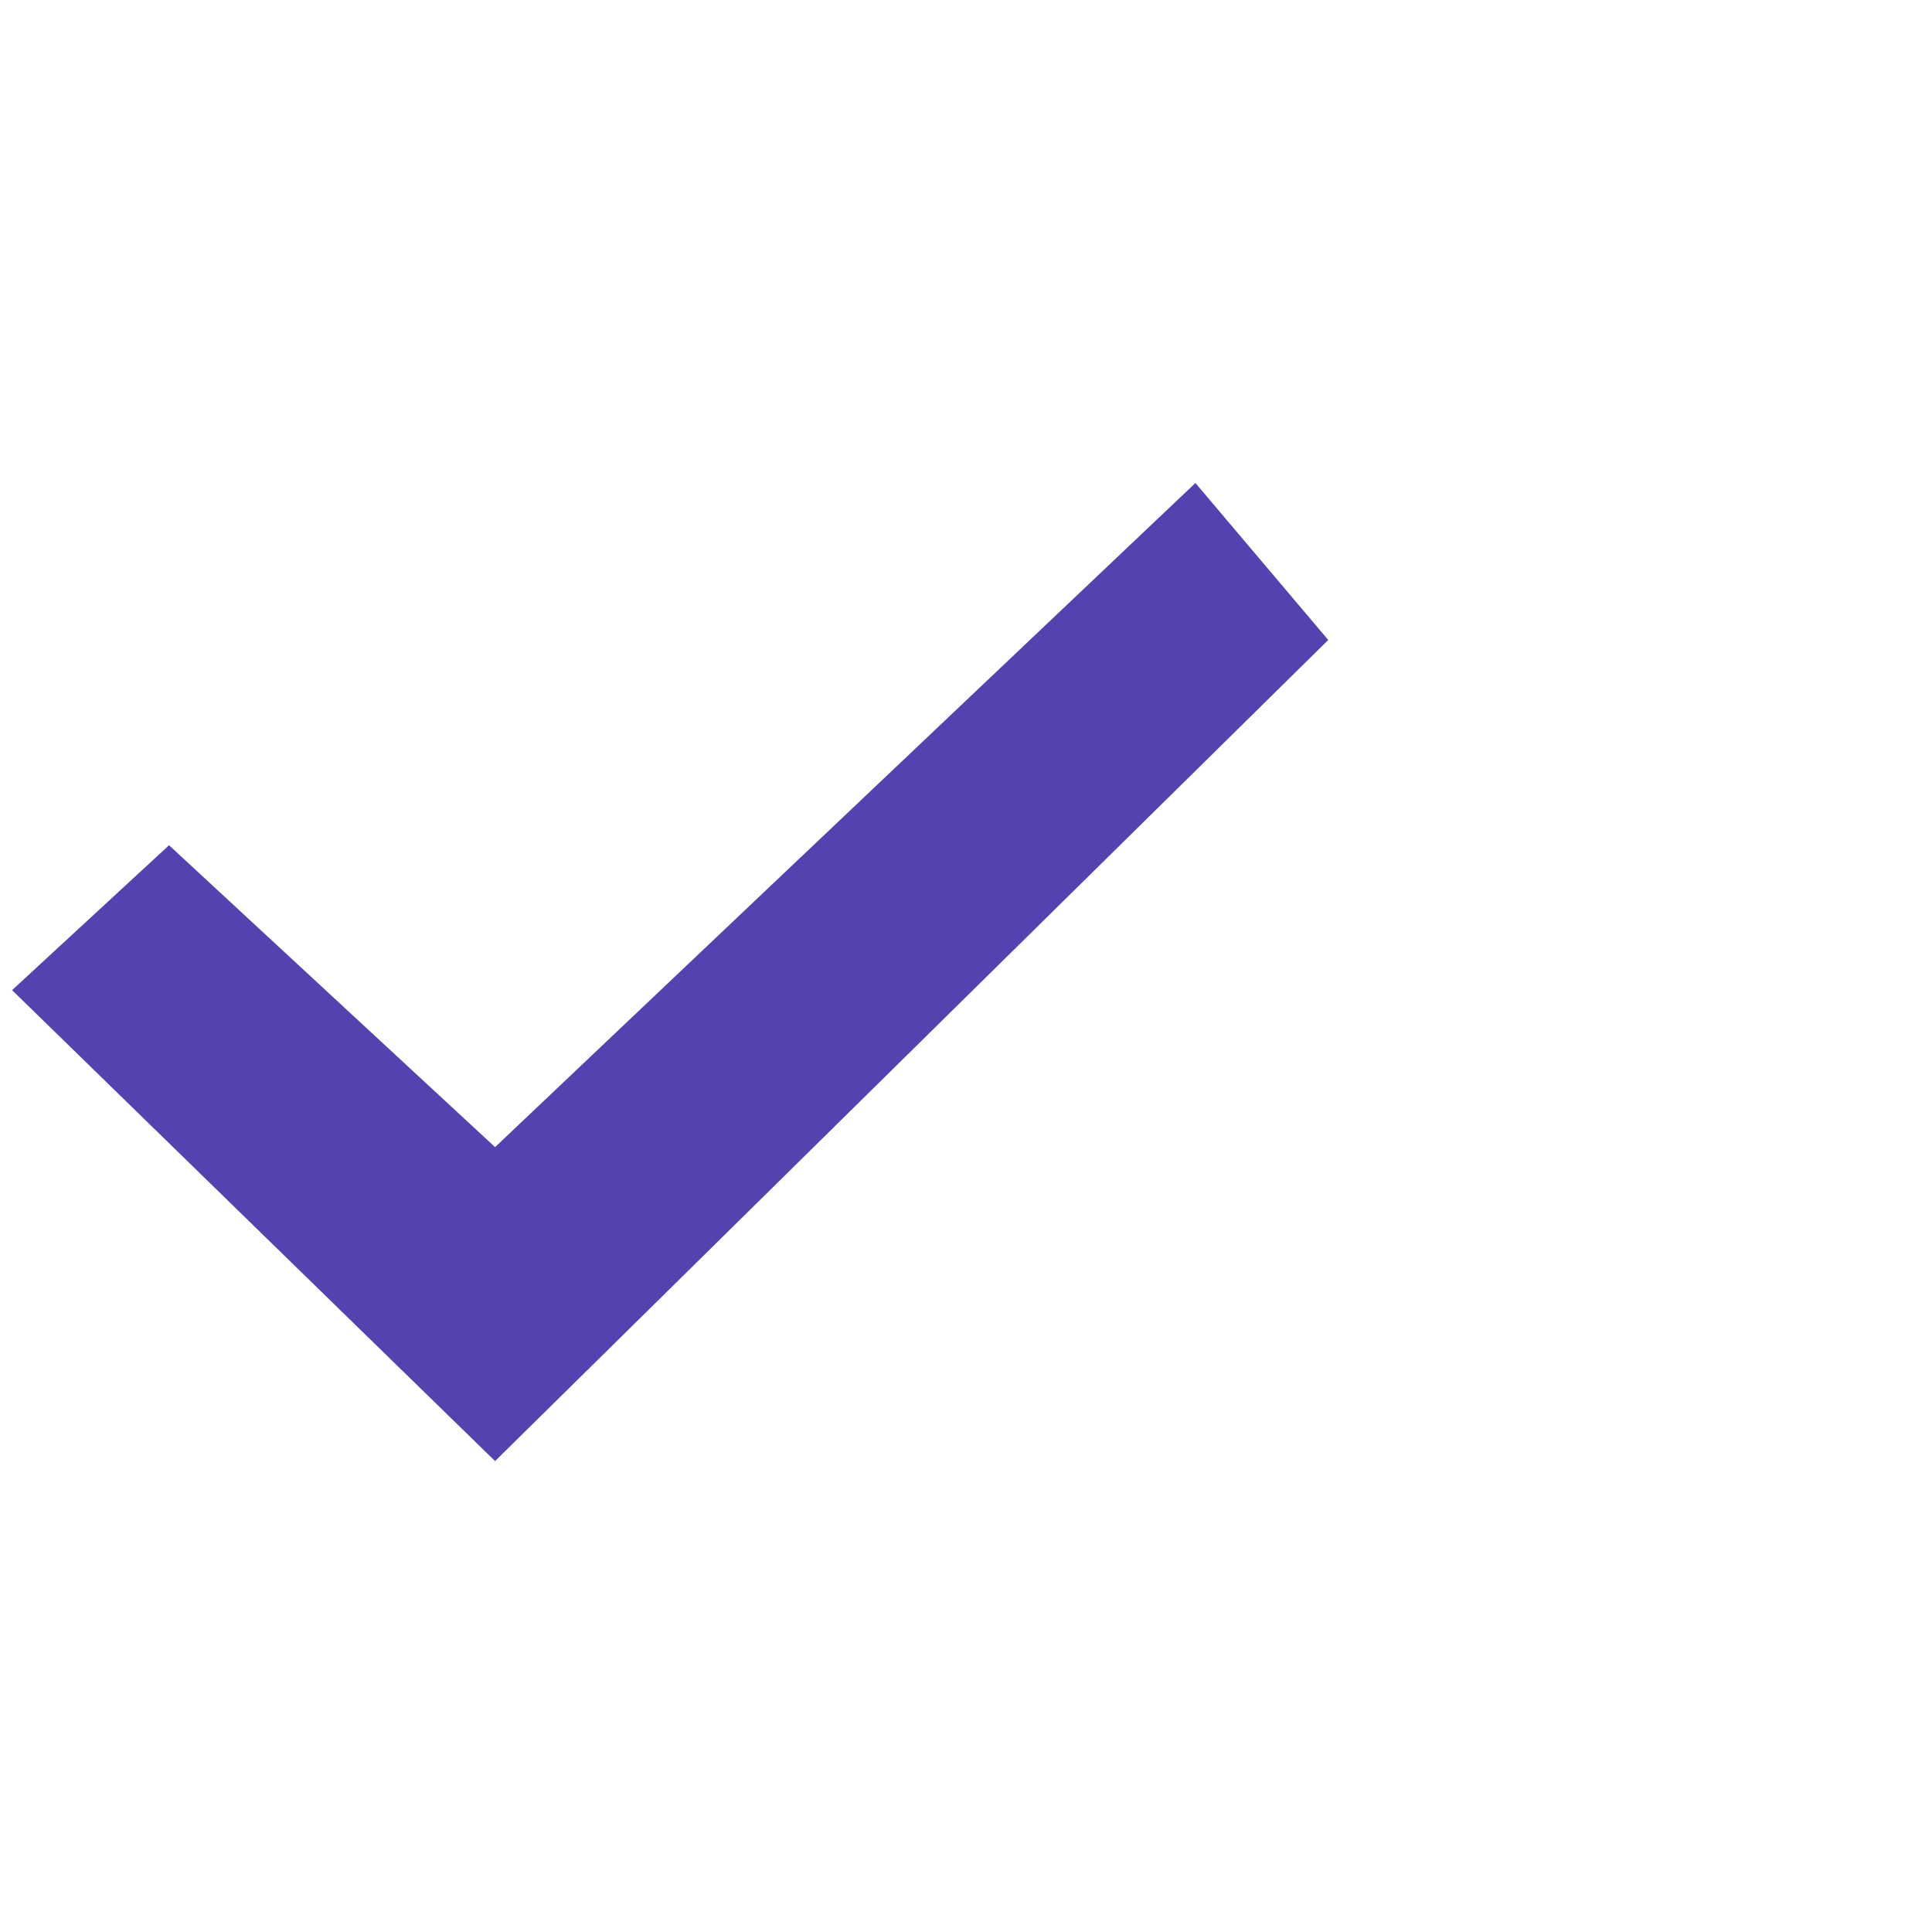
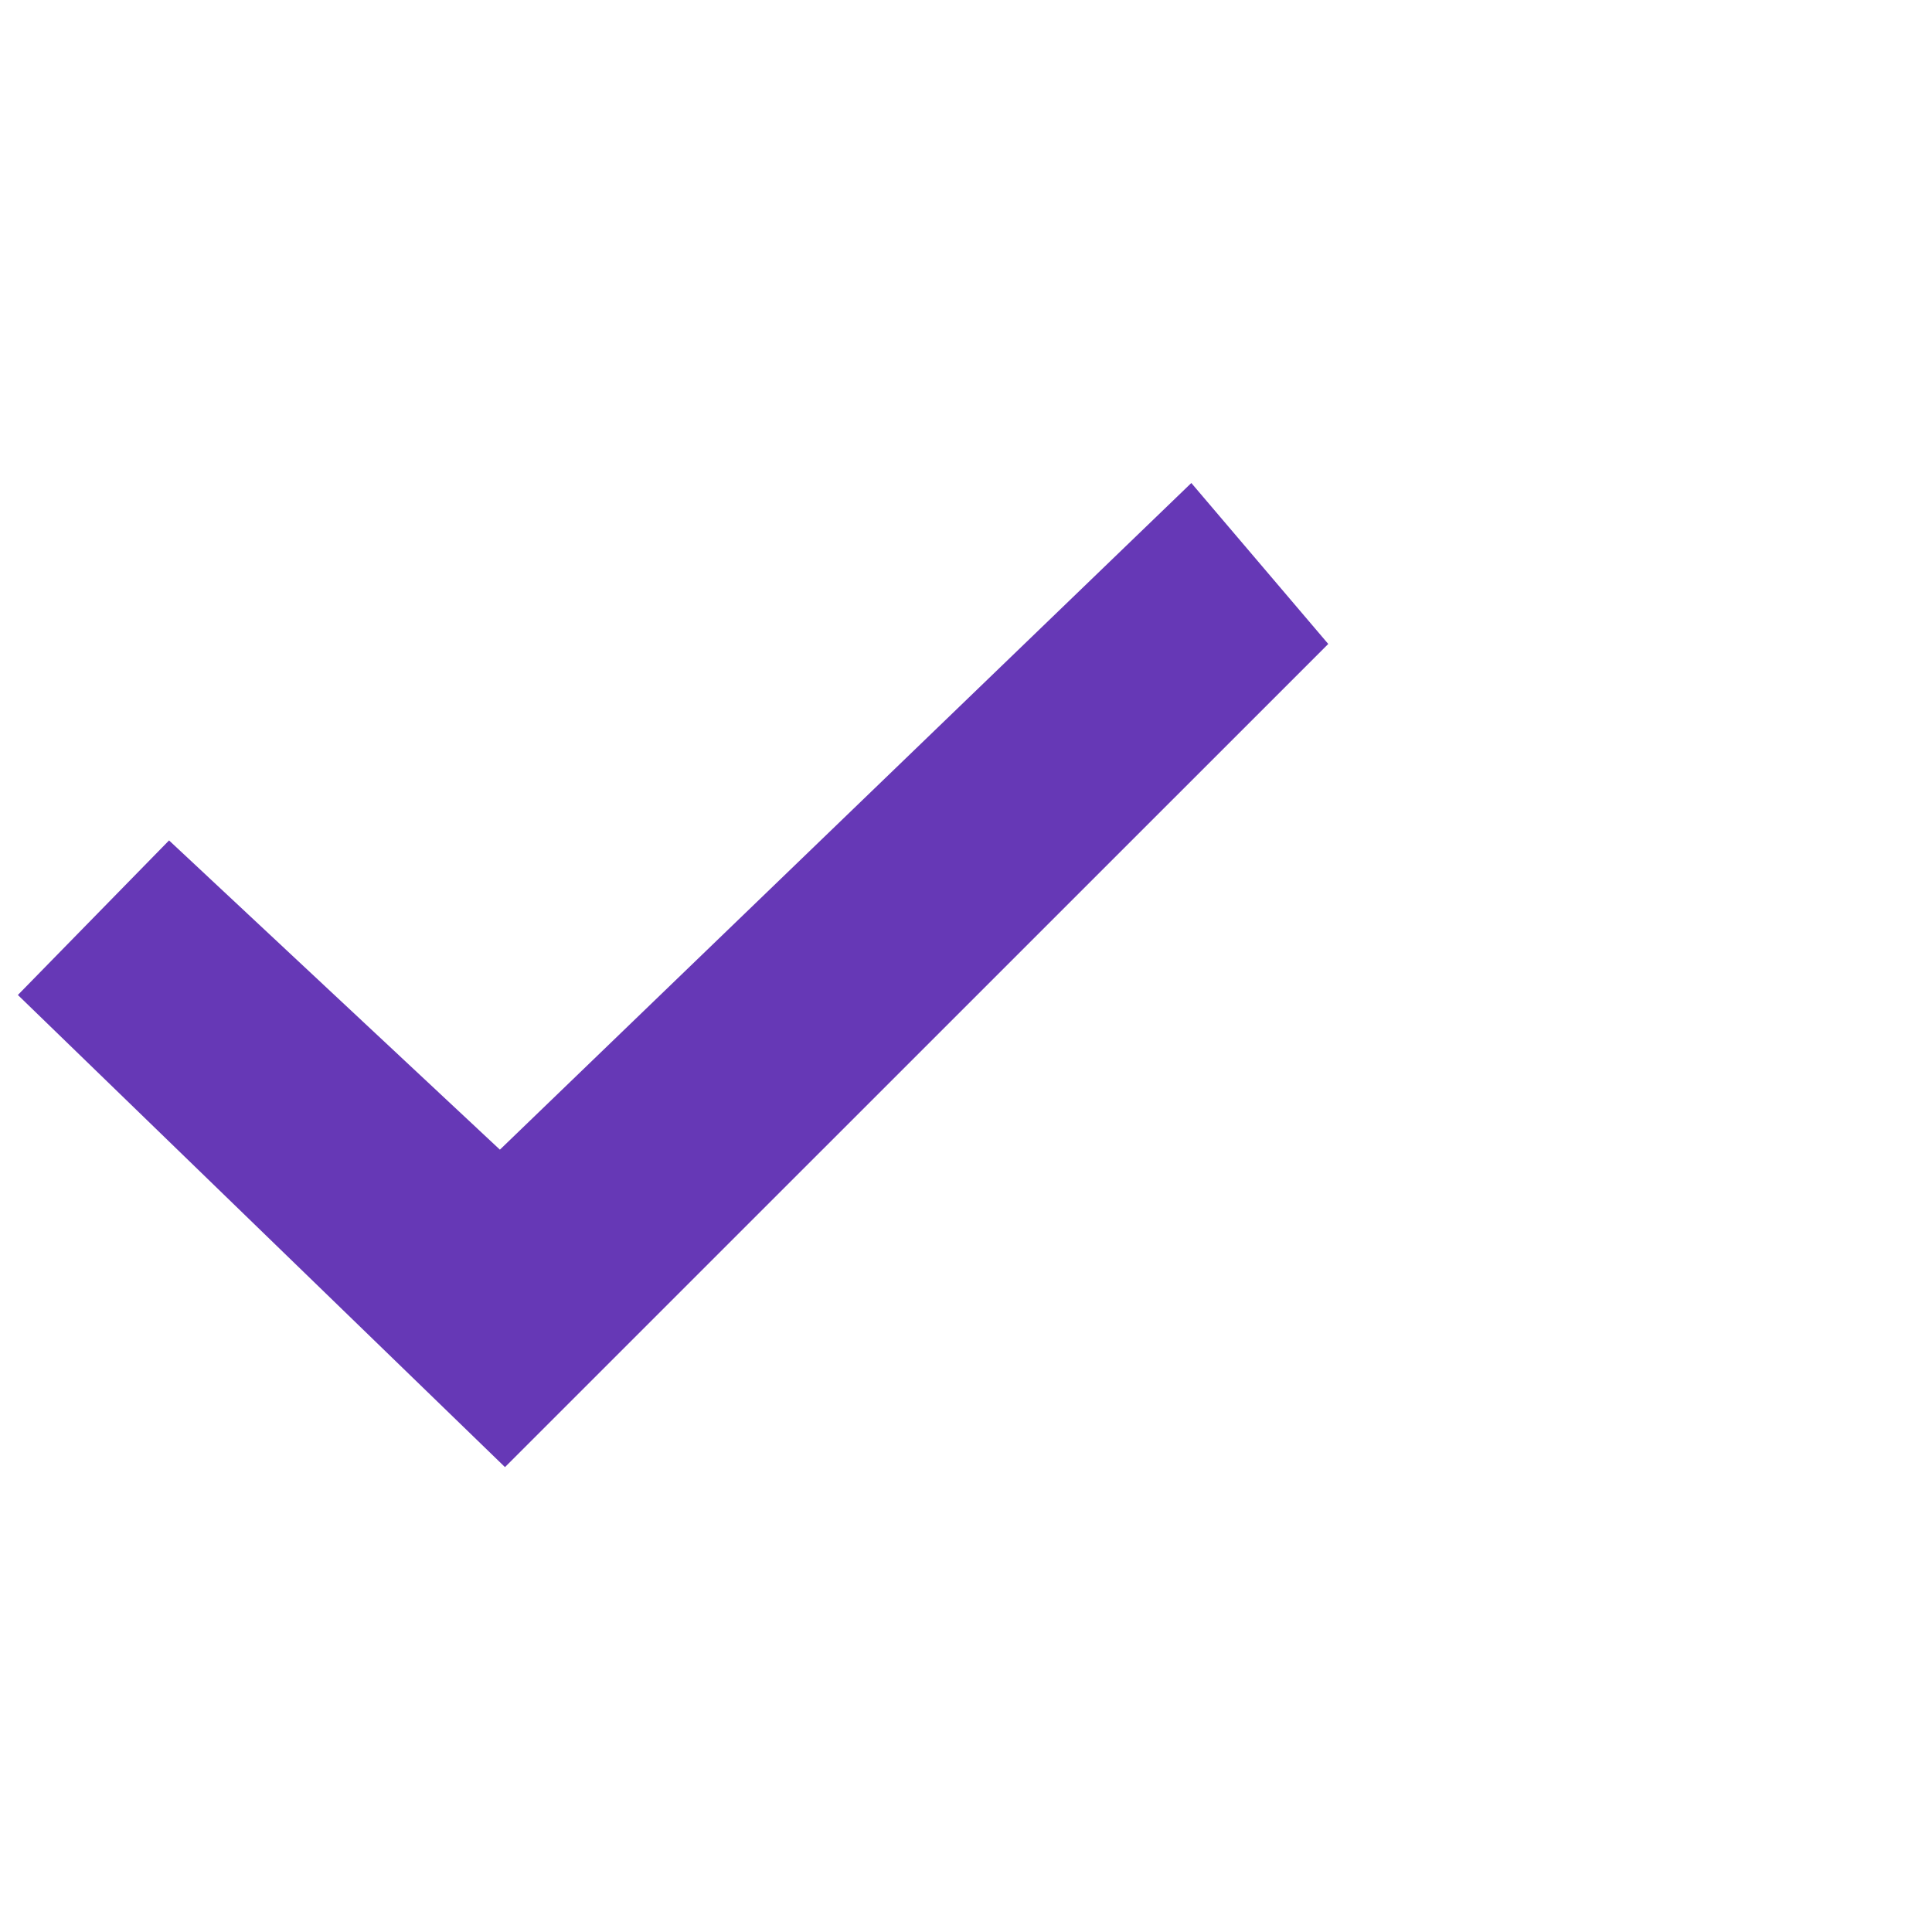
- <svg xmlns="http://www.w3.org/2000/svg" version="1.1" id="ic_check" x="0px" y="0px" viewBox="0 0 16 16" style="enable-background:new 0 0 16 16;" xml:space="preserve">
-   <style type="text/css">
- 	.st0{fill:none;}
- 	.st1{fill-rule:evenodd;clip-rule:evenodd;fill:#5541B0;}
- </style>
-   <path id="rectangle" class="st0" d="M0,0h16v16H0V0z" />
-   <path id="path" class="st1" d="M4.1,9.5L1.4,7L0.1,8.2l4,3.9L11,5.3L9.9,4L4.1,9.5z" />
+ <svg xmlns="http://www.w3.org/2000/svg" width="16" height="16" viewBox="0 0 16 16" fill="none">
+   <path fill-rule="evenodd" clip-rule="evenodd" d="M4.14 9.521L1.4 6.96L0.148 8.24L4.182 12.15L11 5.333L9.866 4L4.14 9.521Z" fill="#6638B6" />
</svg>
